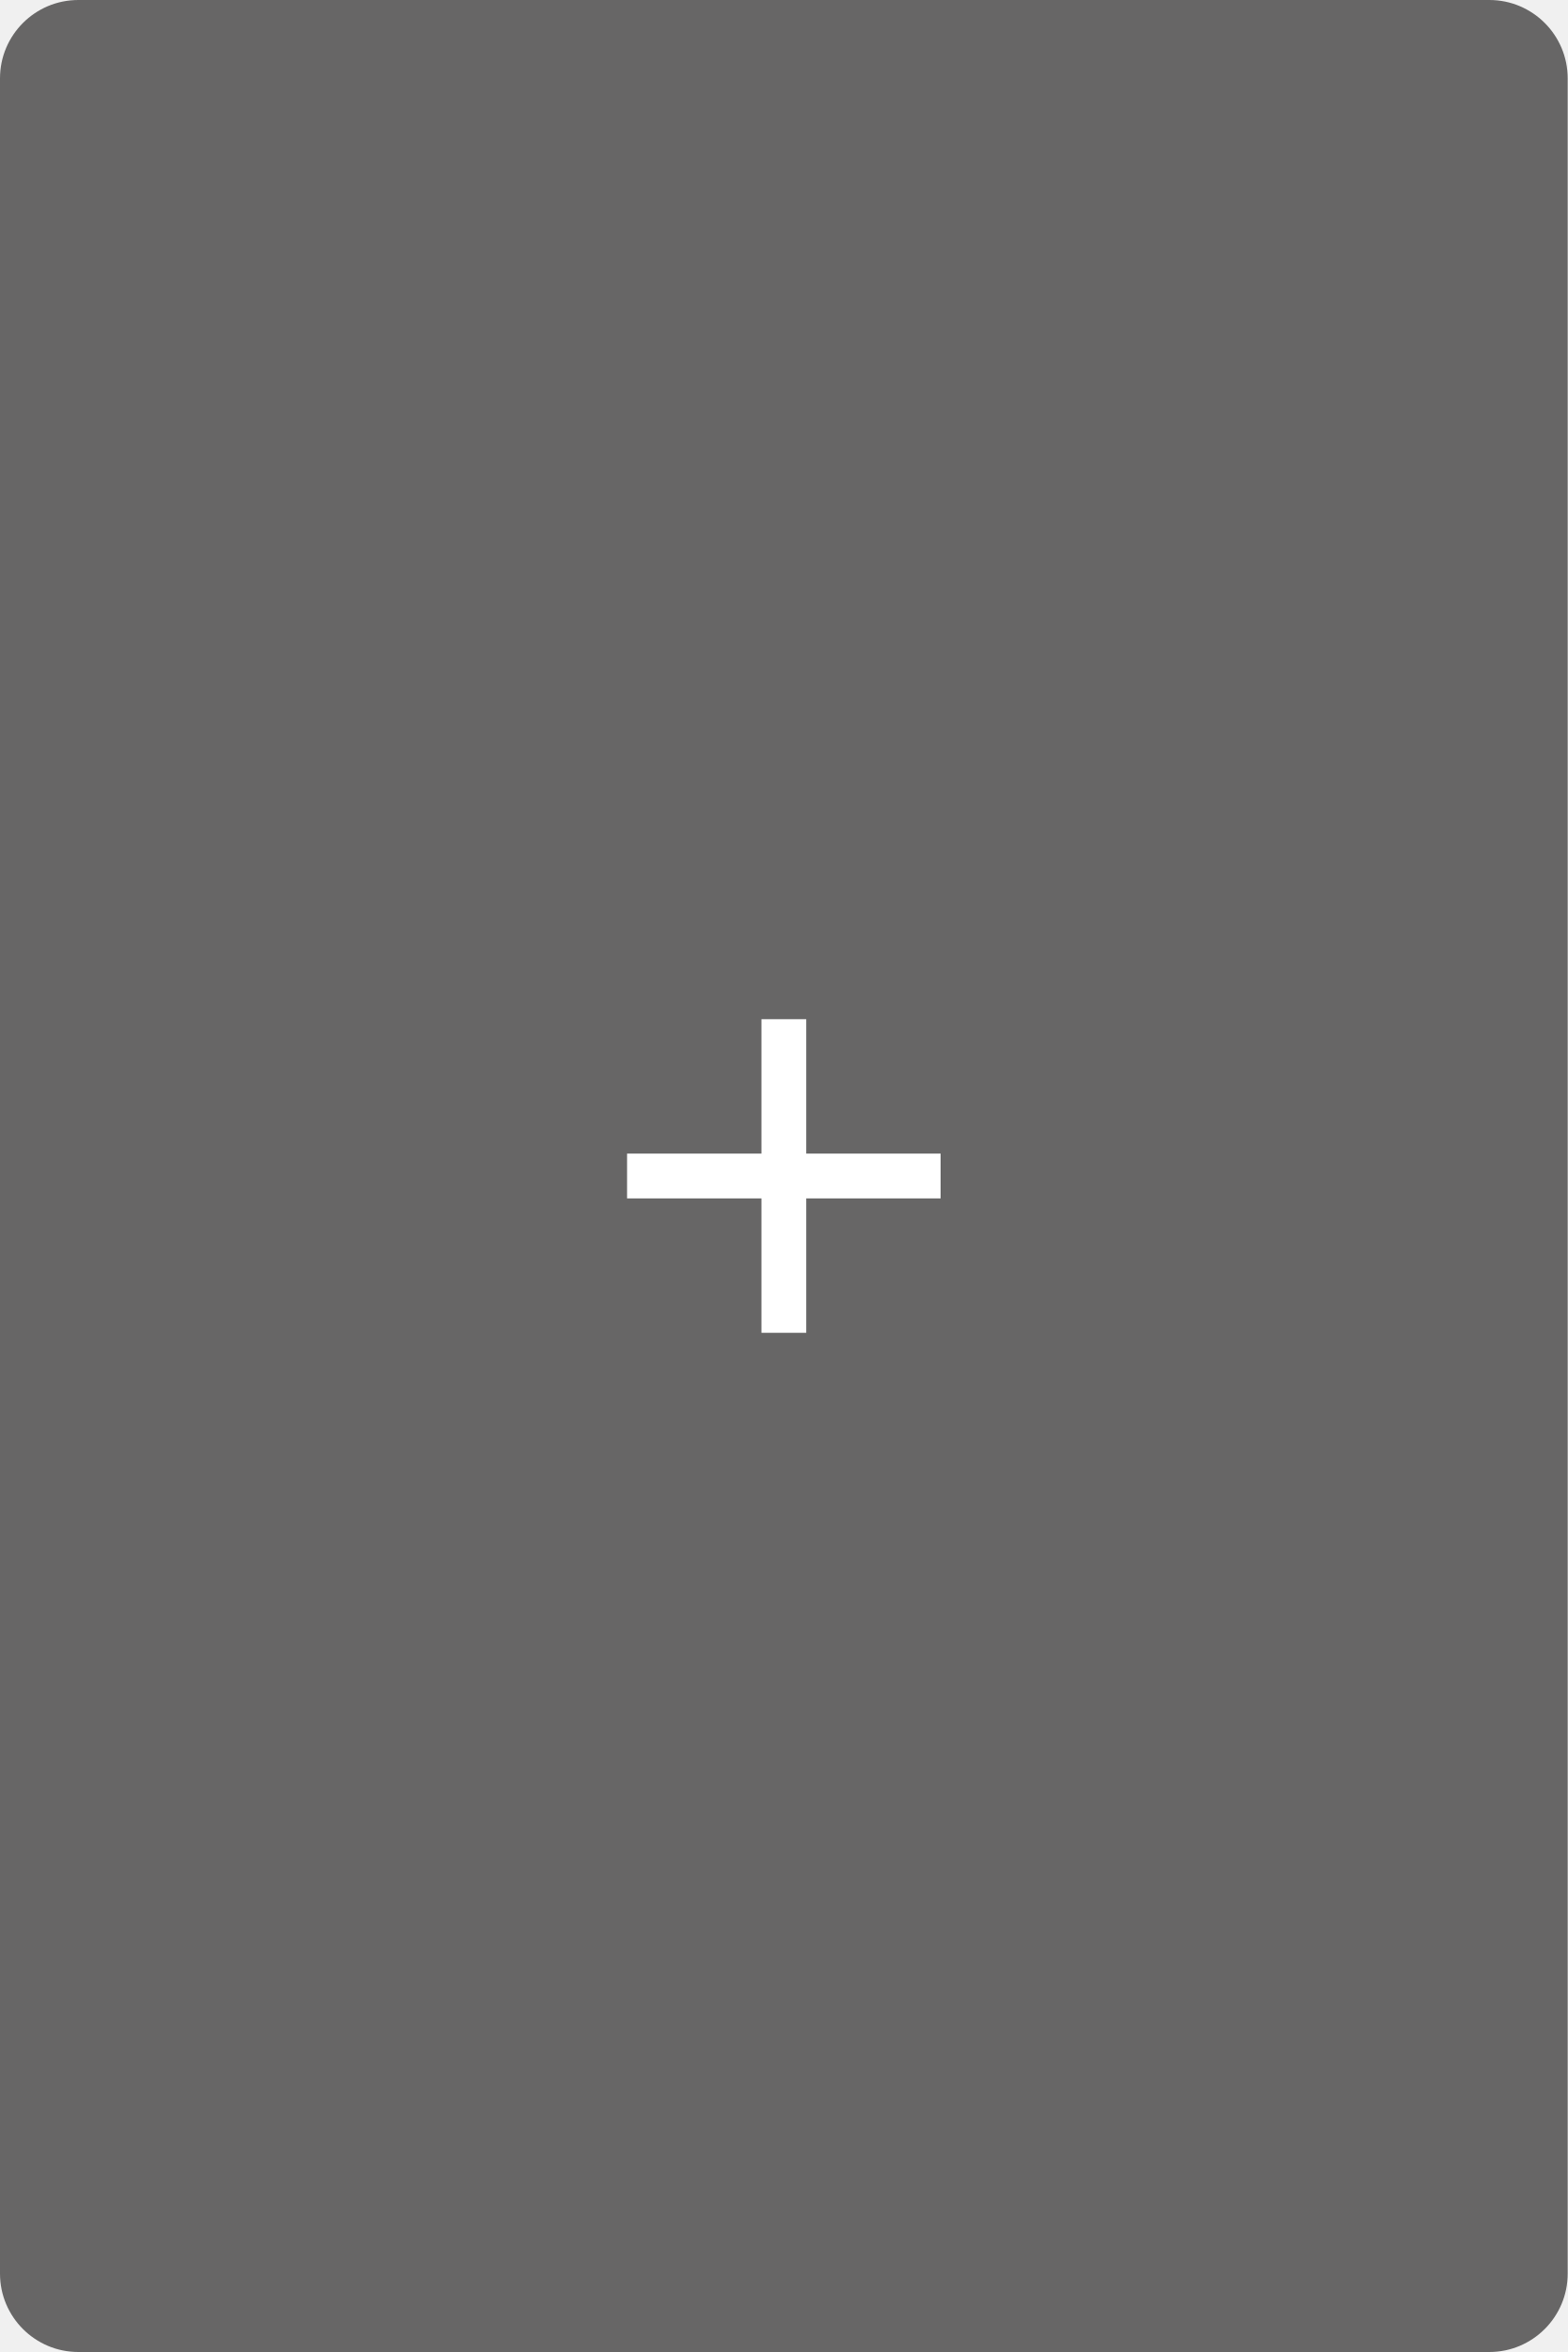
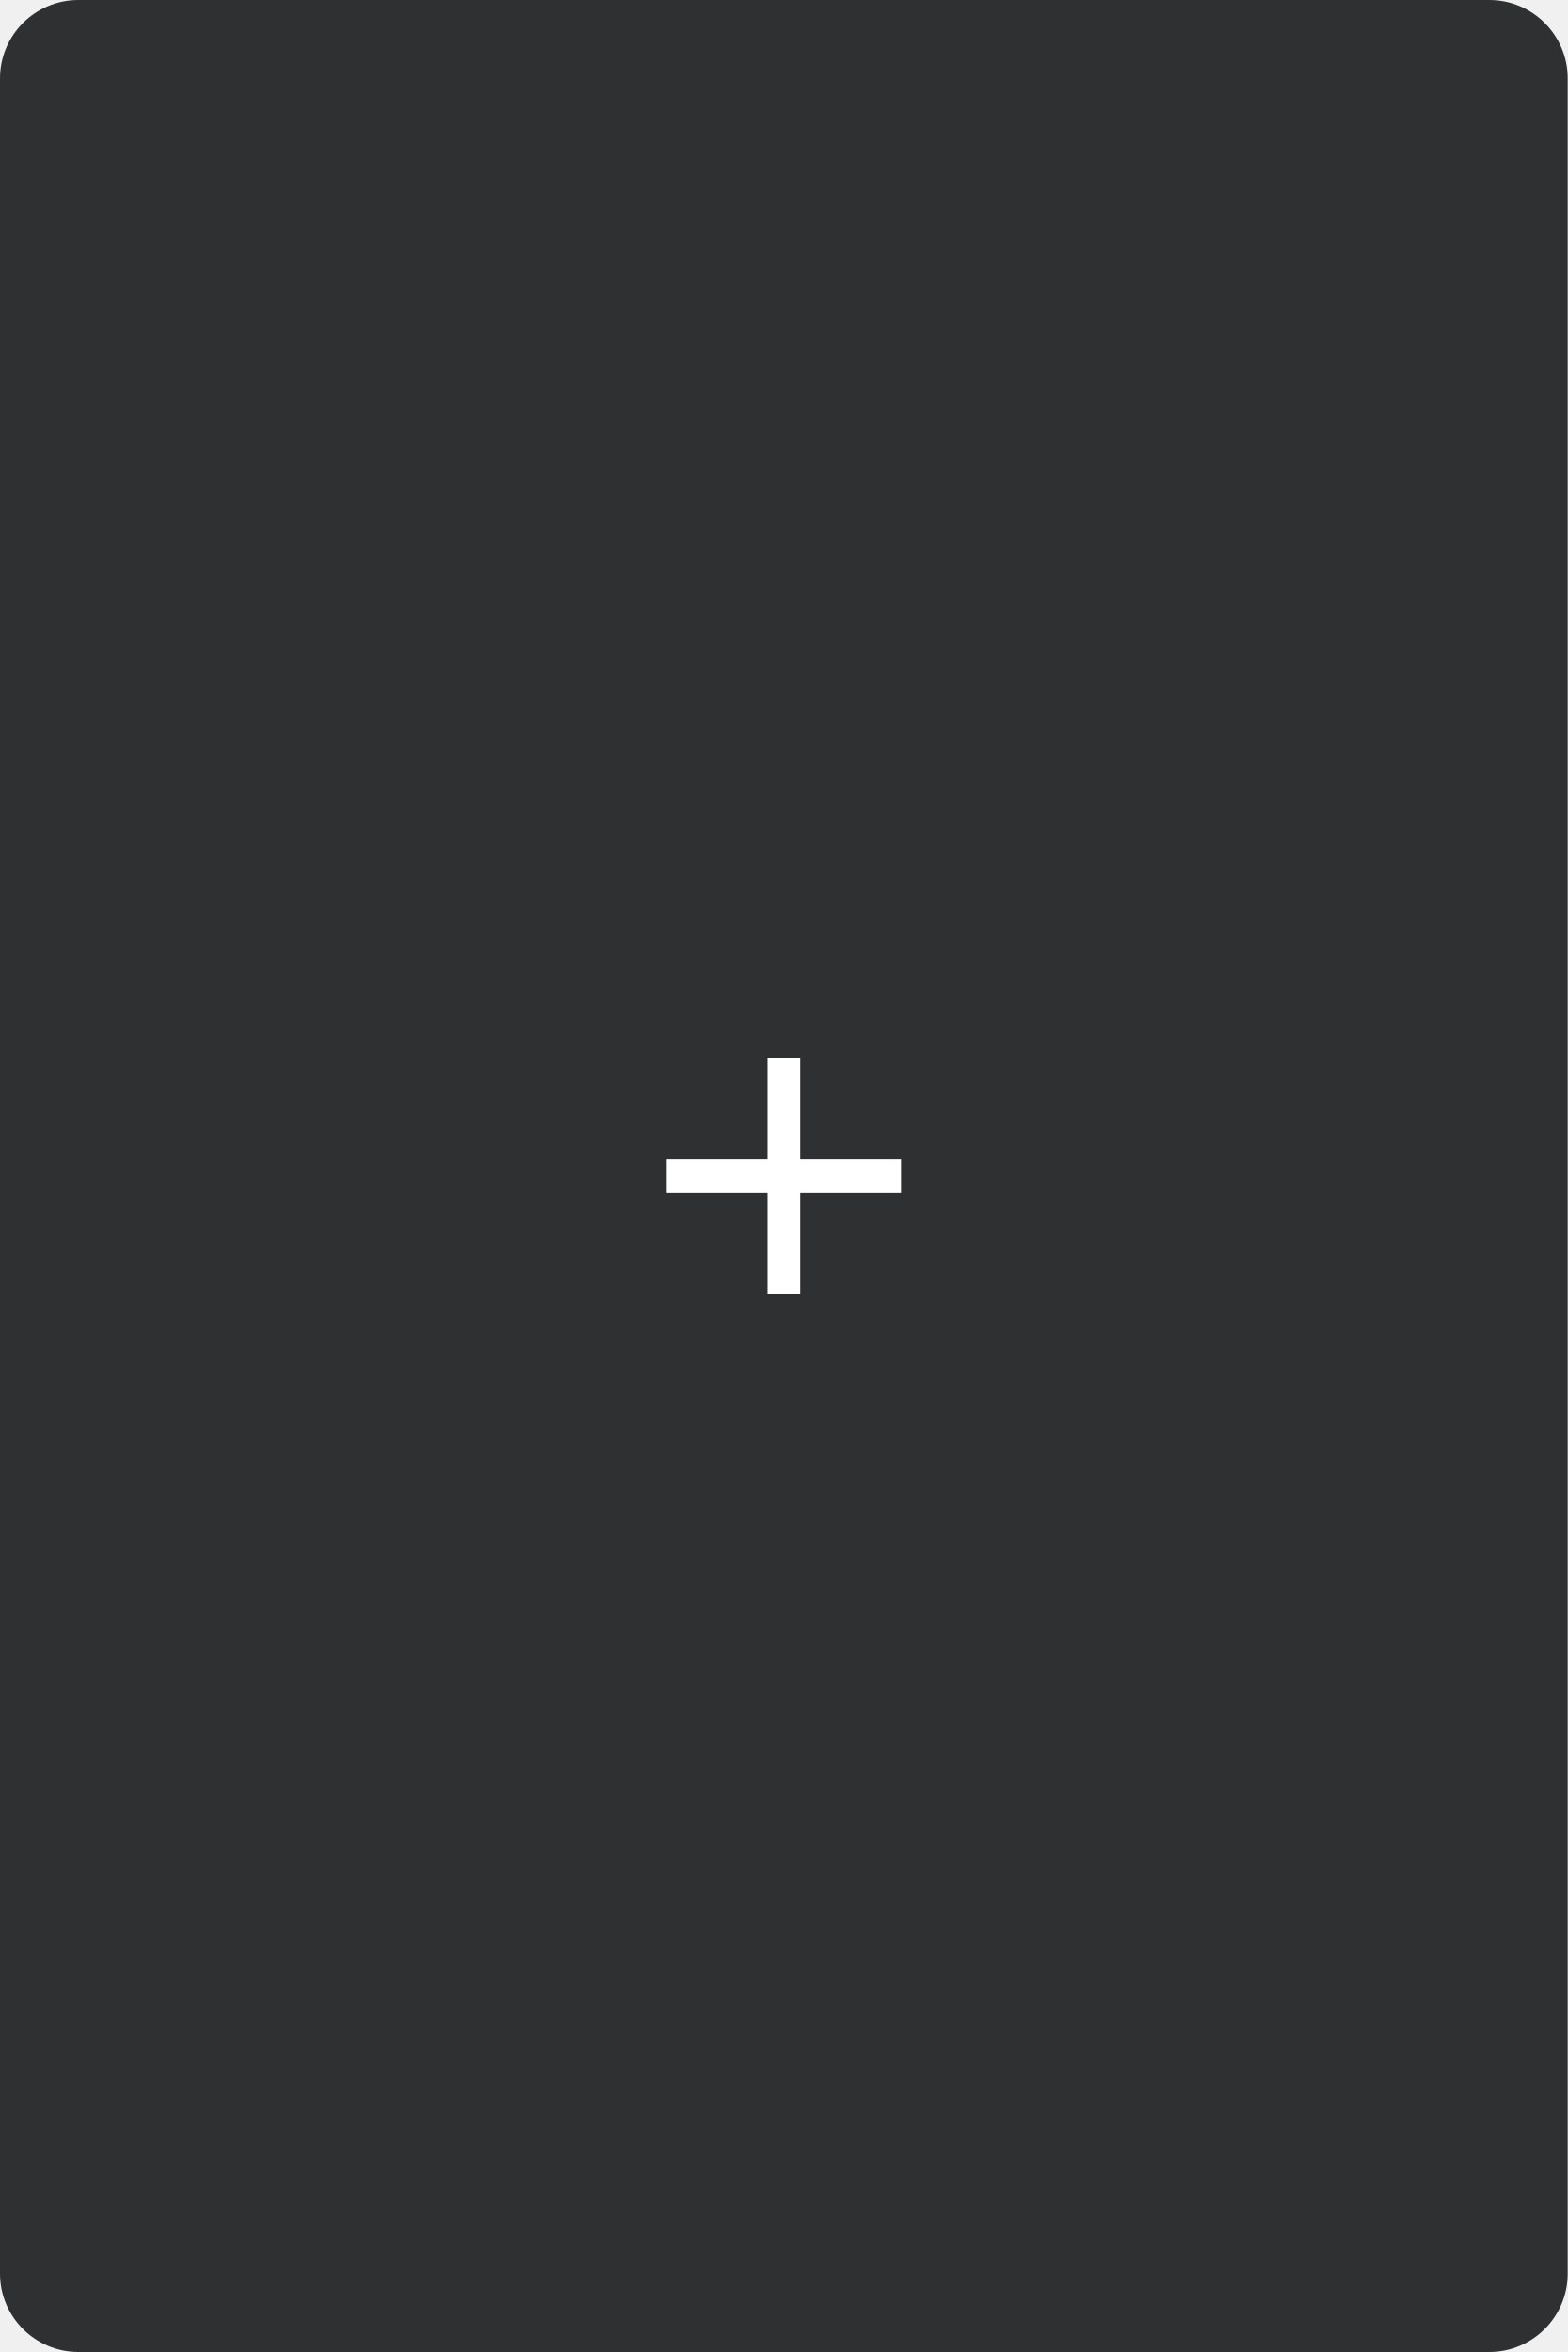
<svg xmlns="http://www.w3.org/2000/svg" width="200" height="300" viewBox="0 0 200 300" fill="none">
-   <rect width="200" height="300" rx="10" fill="#676666" />
-   <path d="M97.143 170V152.857H80V147.143H97.143V130H102.857V147.143H120V152.857H102.857V170H97.143Z" fill="white" />
+   <rect width="200" height="300" rx="10" fill="#2E3031" />
+   <path d="M97.857 165V152.143H85V147.857H97.857V135H102.143V147.857H115V152.143H102.143V165H97.857Z" fill="white" />
</svg>
